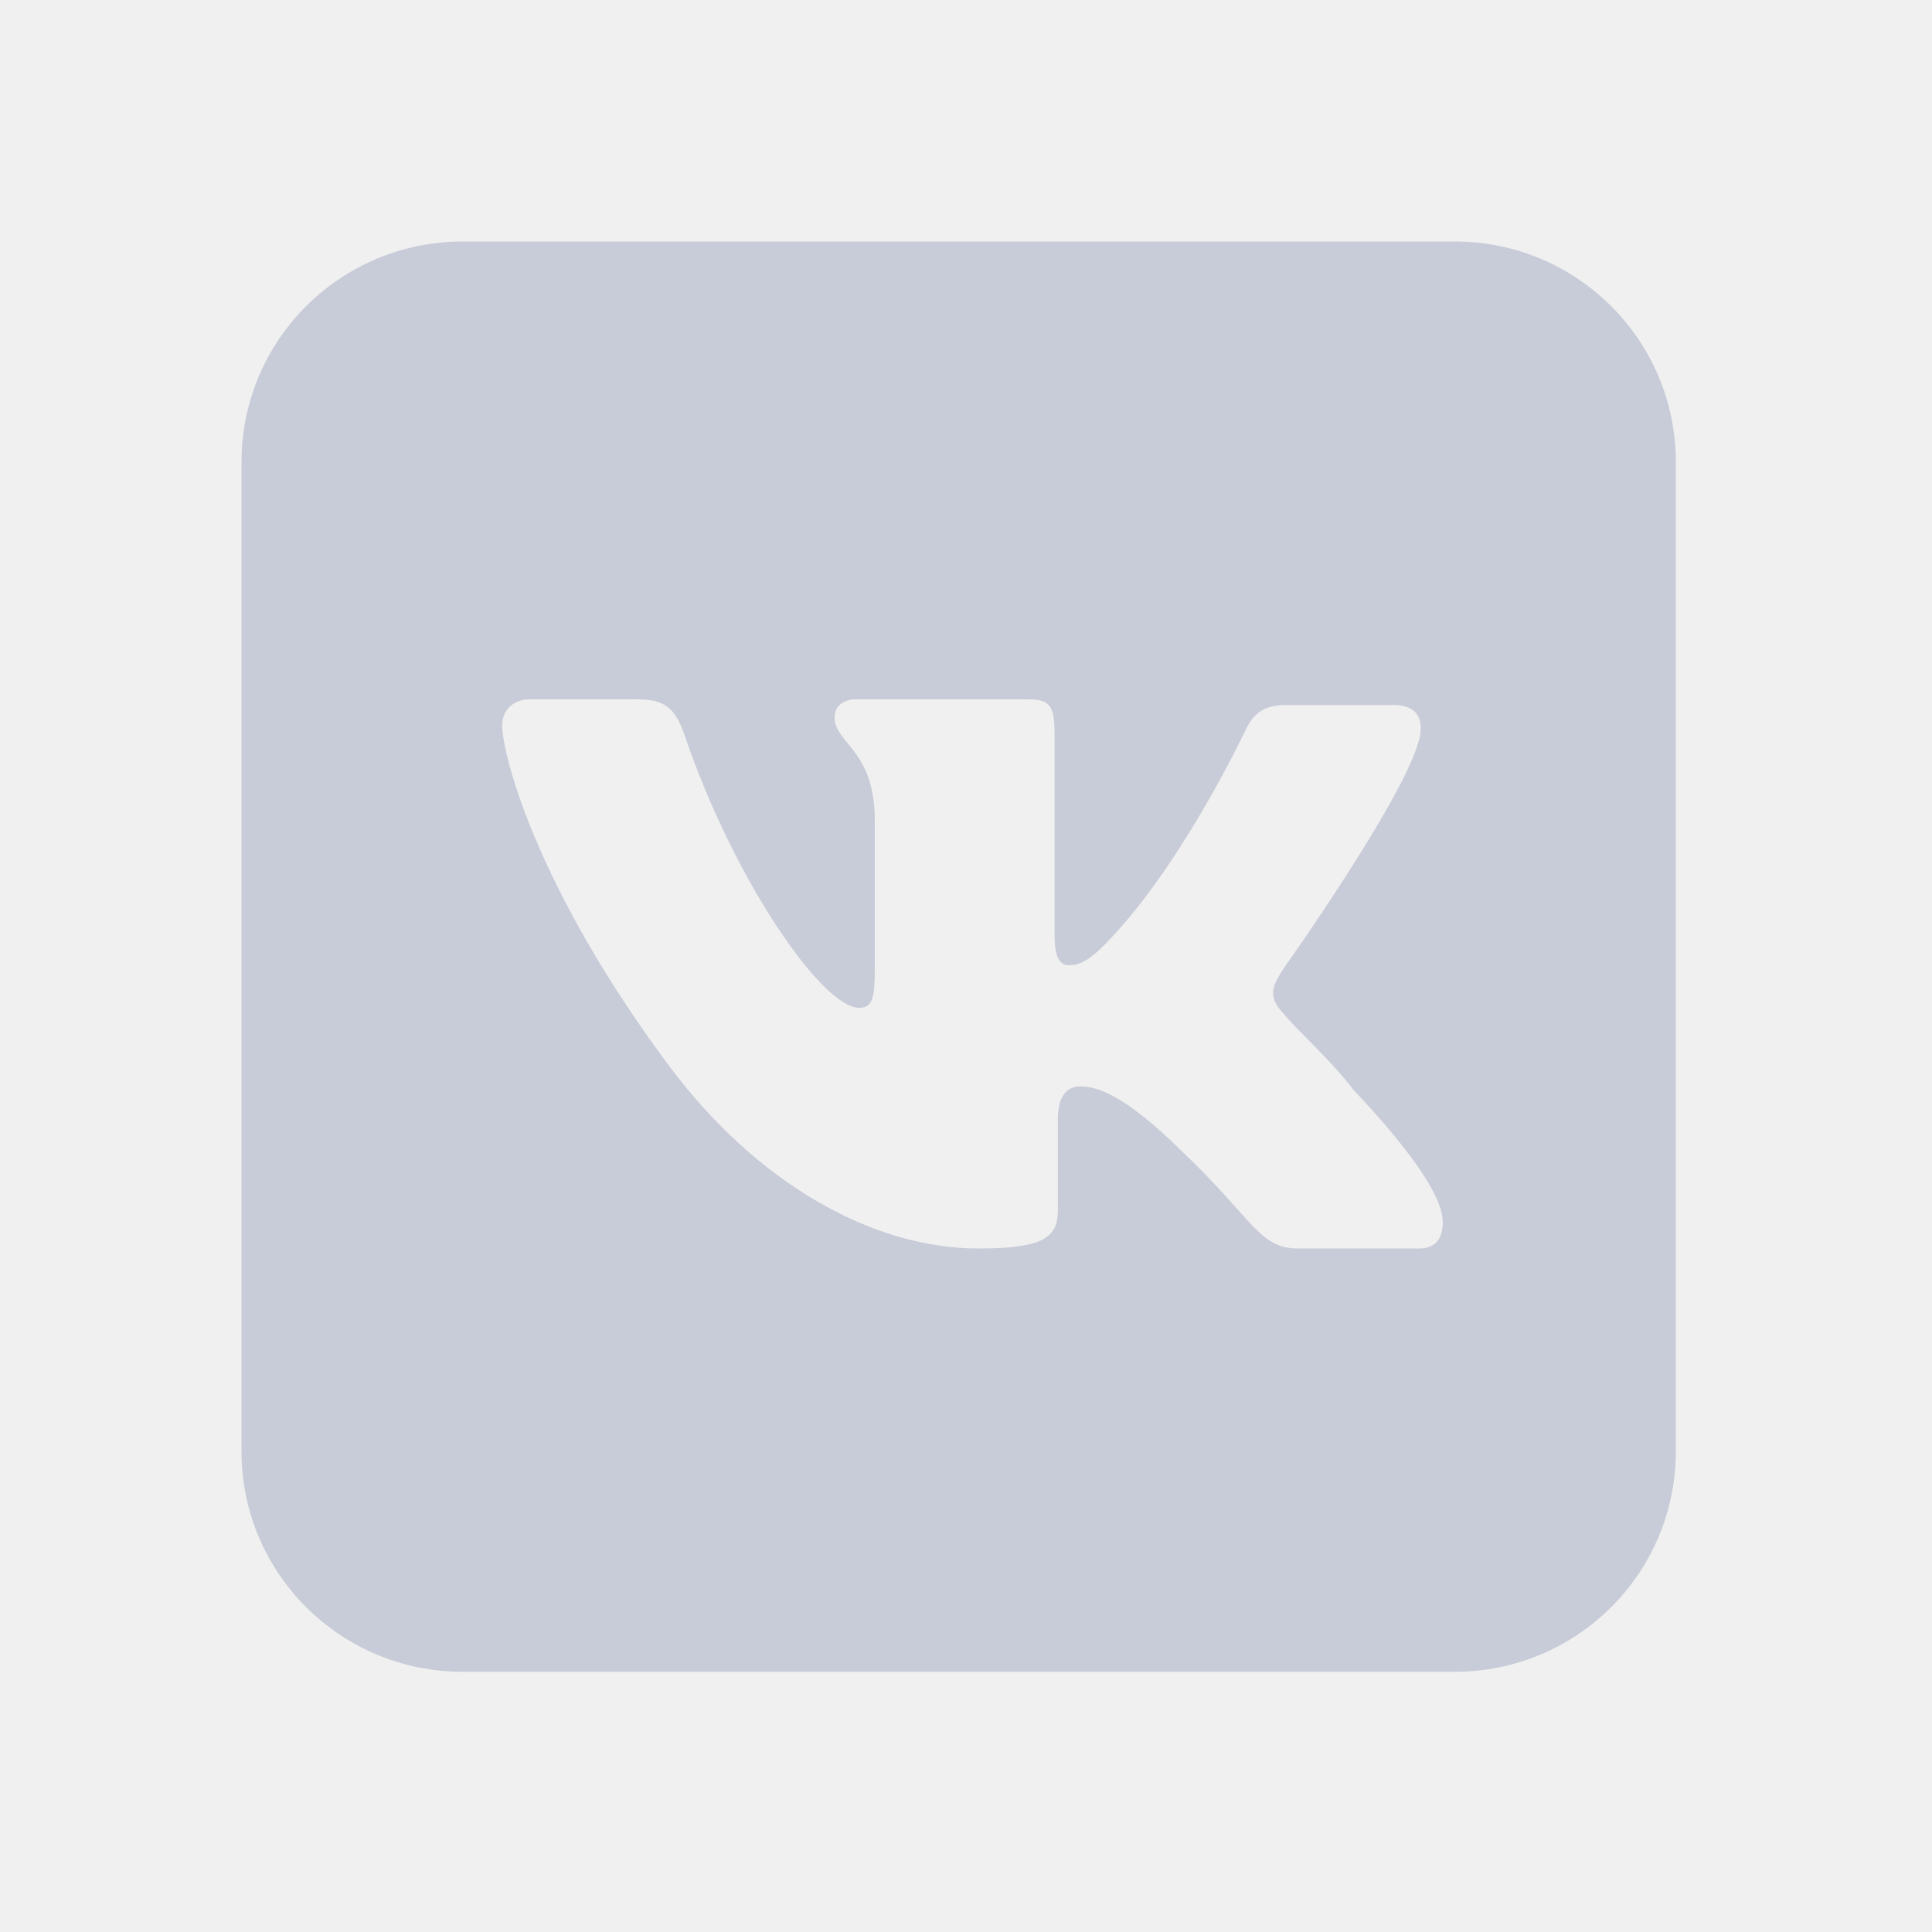
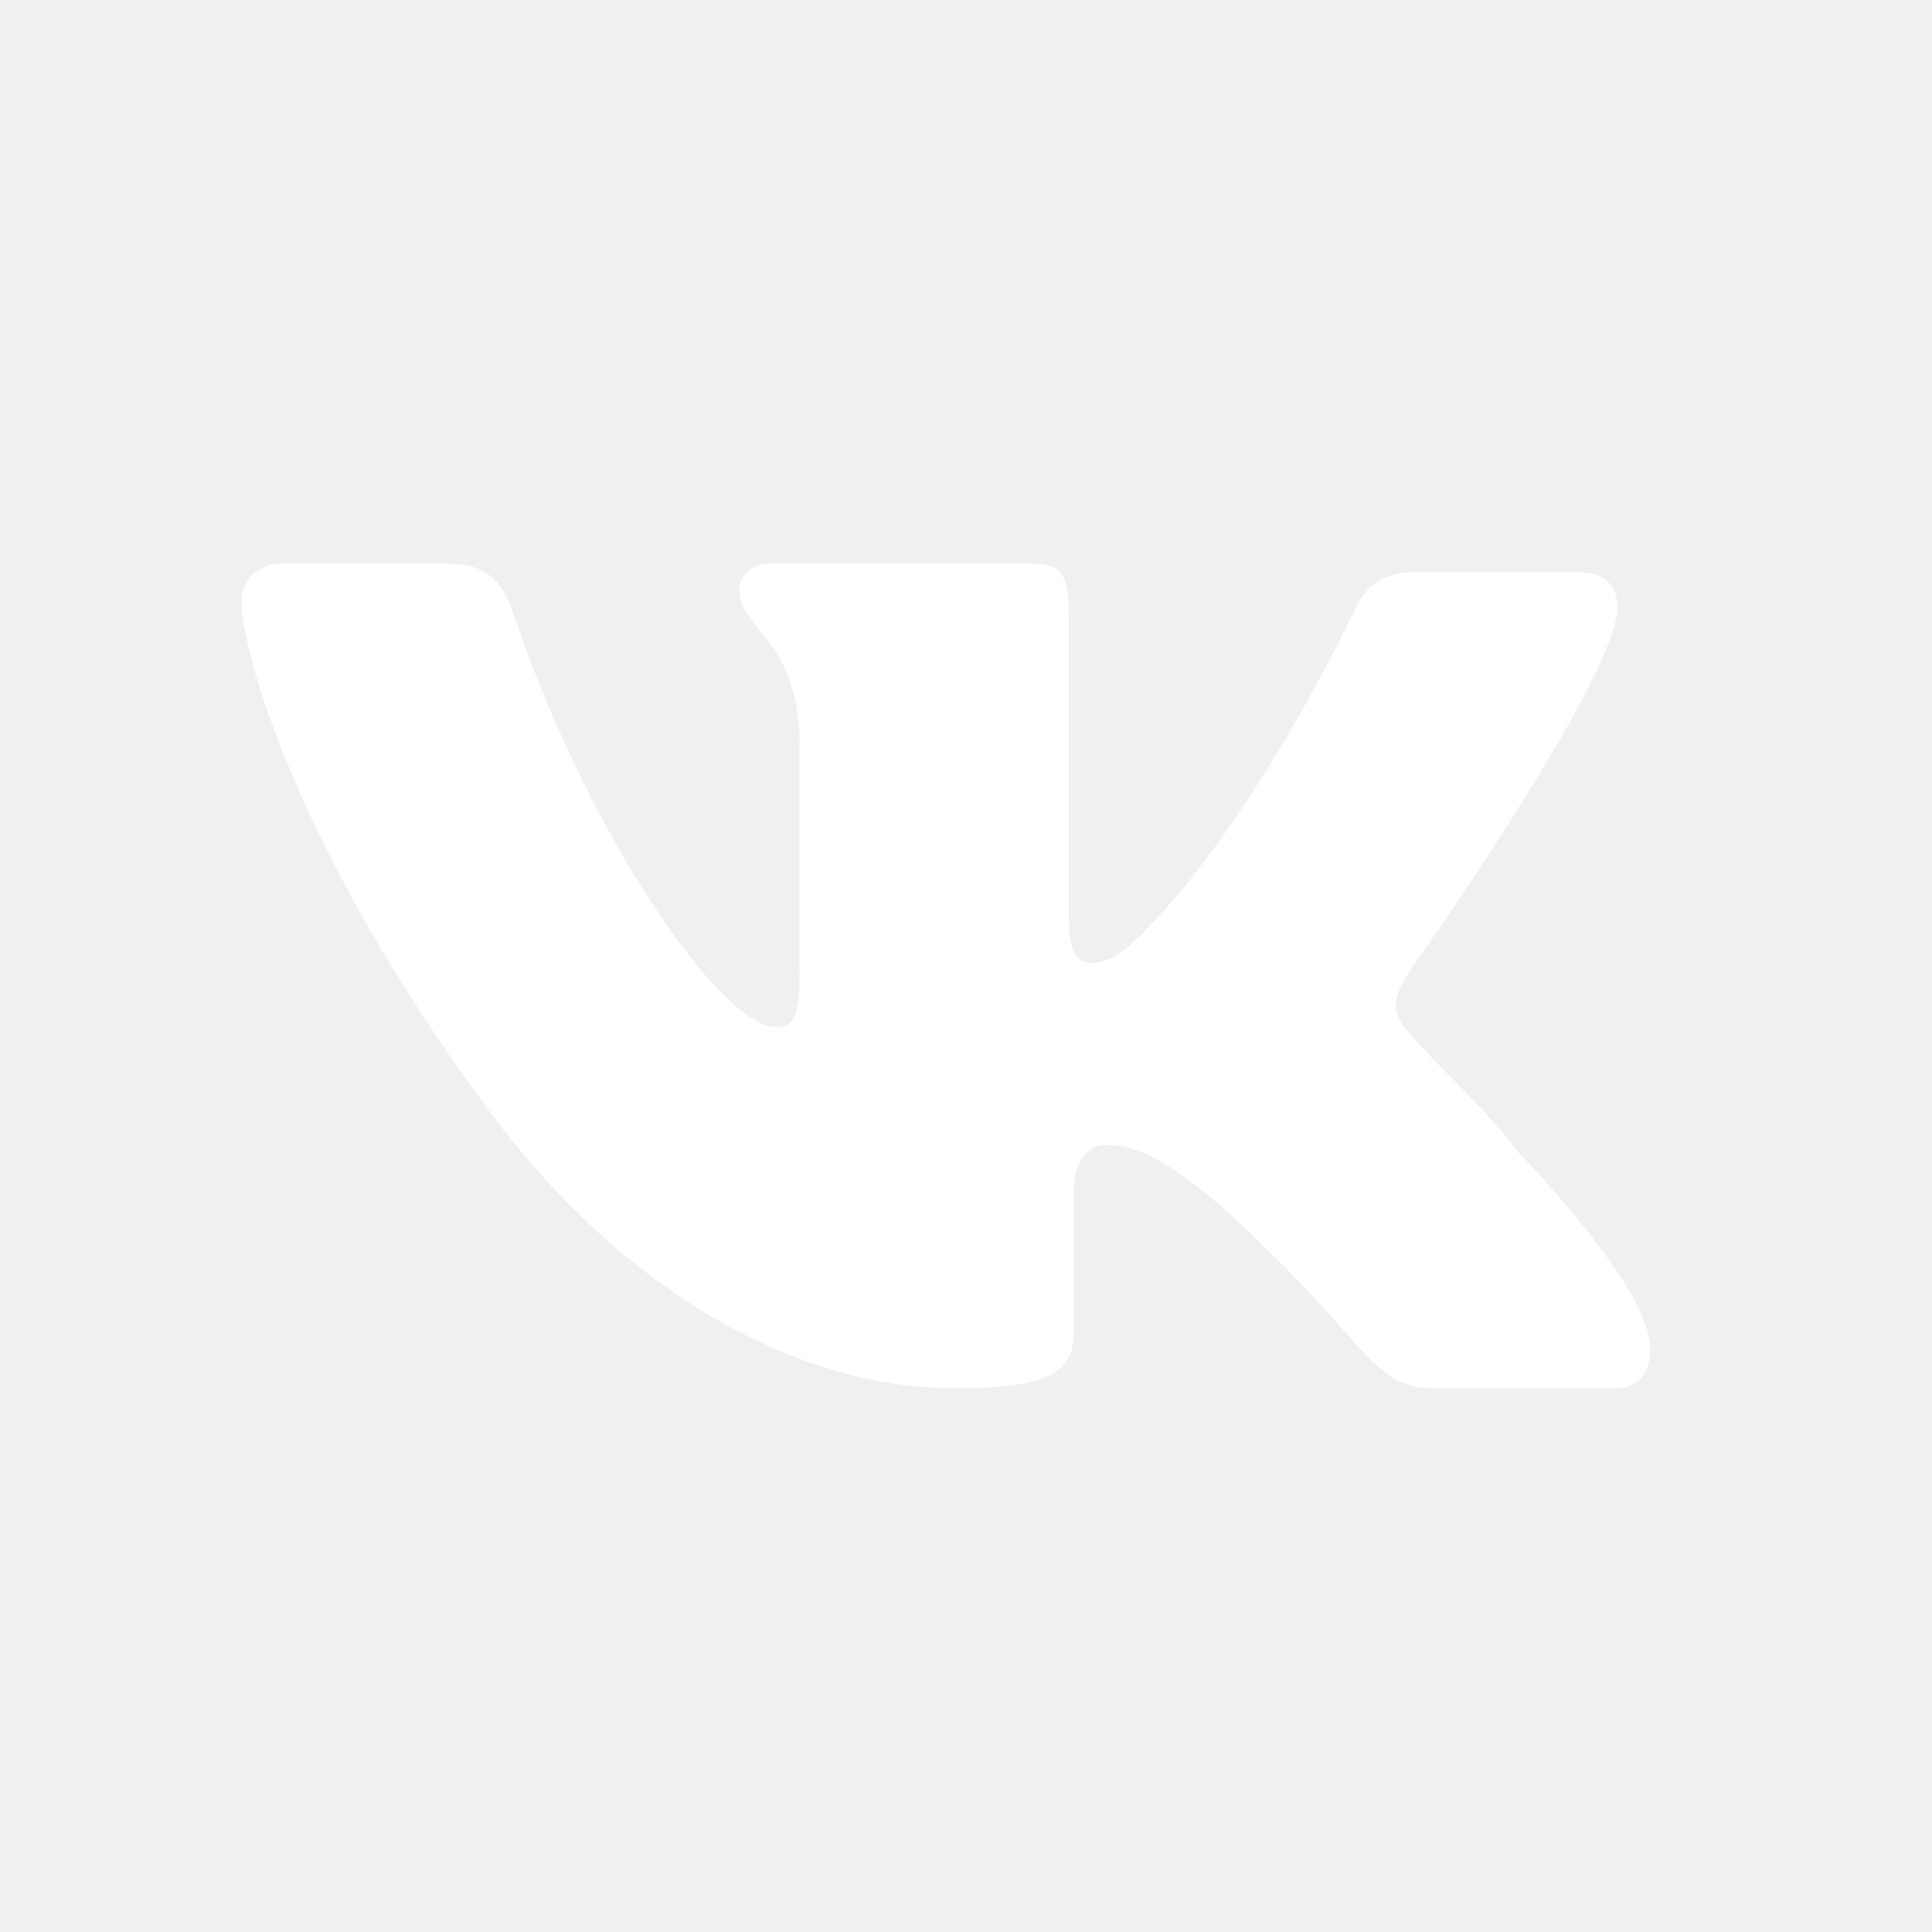
- <svg xmlns="http://www.w3.org/2000/svg" width="32px" height="32px" viewBox="0 0 32 32" version="1.1">
+ <svg xmlns="http://www.w3.org/2000/svg" width="24px" height="24px" viewBox="0 0 24 24" version="1.1">
  <defs />
-   <g id="Symbols" stroke="none" stroke-width="1" fill="none" fill-rule="evenodd">
-     <g id="ic_footer_soc_vk" fill="#C8CCD8">
-       <path d="M24.096,4 L7.661,4 C5.639,4 4,5.635 4,7.651 L4,24.04 C4,26.056 5.639,27.69 7.661,27.69 L24.096,27.69 C26.118,27.69 27.757,26.056 27.757,24.04 L27.757,7.651 C27.757,5.635 26.118,4 24.096,4 Z M23.503,20.679 L21.504,20.679 C20.852,20.679 20.77,20.204 19.574,19.066 C18.565,18.073 18.133,17.995 17.888,17.995 C17.671,17.995 17.521,18.157 17.521,18.537 L17.521,20.055 C17.521,20.503 17.263,20.679 16.203,20.679 C14.463,20.679 12.532,19.608 11.064,17.629 C8.875,14.687 8.318,12.49 8.318,12.016 C8.318,11.759 8.508,11.583 8.766,11.583 L10.547,11.583 C11.009,11.583 11.186,11.718 11.349,12.206 C12.165,14.592 13.62,16.693 14.231,16.693 C14.463,16.693 14.489,16.504 14.489,16.016 L14.489,13.589 C14.489,12.413 13.823,12.315 13.823,11.88 C13.823,11.708 13.959,11.583 14.177,11.583 L17.032,11.583 C17.413,11.583 17.467,11.718 17.467,12.179 L17.467,15.473 C17.467,15.849 17.544,15.988 17.711,15.988 C17.919,15.988 18.111,15.863 18.486,15.446 C19.658,14.157 20.621,12.111 20.621,12.111 C20.743,11.854 20.893,11.677 21.301,11.677 C21.899,11.677 23.081,11.677 23.081,11.677 C23.435,11.677 23.584,11.867 23.516,12.206 C23.313,13.155 21.26,16.042 21.26,16.042 C21.07,16.341 20.988,16.504 21.26,16.788 C21.45,17.032 22.048,17.561 22.415,18.049 C23.313,18.998 23.897,19.798 23.897,20.245 C23.897,20.584 23.707,20.679 23.503,20.679 Z" id="Shape" />
-     </g>
+   <g id="ic_footer_soc_vk" stroke="none" stroke-width="1" fill="none" fill-rule="evenodd">
+     <path d="M17.538,12.024 C17.538,12.024 19.843,8.771 20.072,7.702 C20.149,7.321 19.981,7.107 19.584,7.107 L17.583,7.107 C17.125,7.107 16.957,7.305 16.82,7.595 C16.82,7.595 15.738,9.9 14.422,11.352 C14,11.822 13.785,11.963 13.552,11.963 C13.364,11.963 13.277,11.806 13.277,11.383 L13.277,7.672 C13.277,7.153 13.216,7 12.788,7 L9.582,7 C9.337,7 9.185,7.142 9.185,7.336 C9.185,7.825 9.933,7.935 9.933,9.26 L9.933,11.993 C9.933,12.543 9.902,12.757 9.643,12.757 C8.956,12.757 7.322,10.39 6.405,7.702 C6.222,7.153 6.024,7 5.504,7 L3.504,7 C3.214,7 3,7.198 3,7.489 C3,8.023 3.626,10.497 6.085,13.811 C7.734,16.04 9.902,17.246 11.857,17.246 C13.048,17.246 13.338,17.048 13.338,16.544 L13.338,14.834 C13.338,14.406 13.506,14.223 13.75,14.223 C14.025,14.223 14.51,14.311 15.644,15.429 C16.988,16.712 17.079,17.246 17.812,17.246 L20.057,17.246 C20.286,17.246 20.5,17.14 20.5,16.758 C20.5,16.254 19.843,15.353 18.836,14.284 C18.423,13.734 17.751,13.139 17.538,12.864 C17.232,12.543 17.324,12.36 17.538,12.024" id="Fill-1" fill="#FFFFFF" />
  </g>
</svg>
